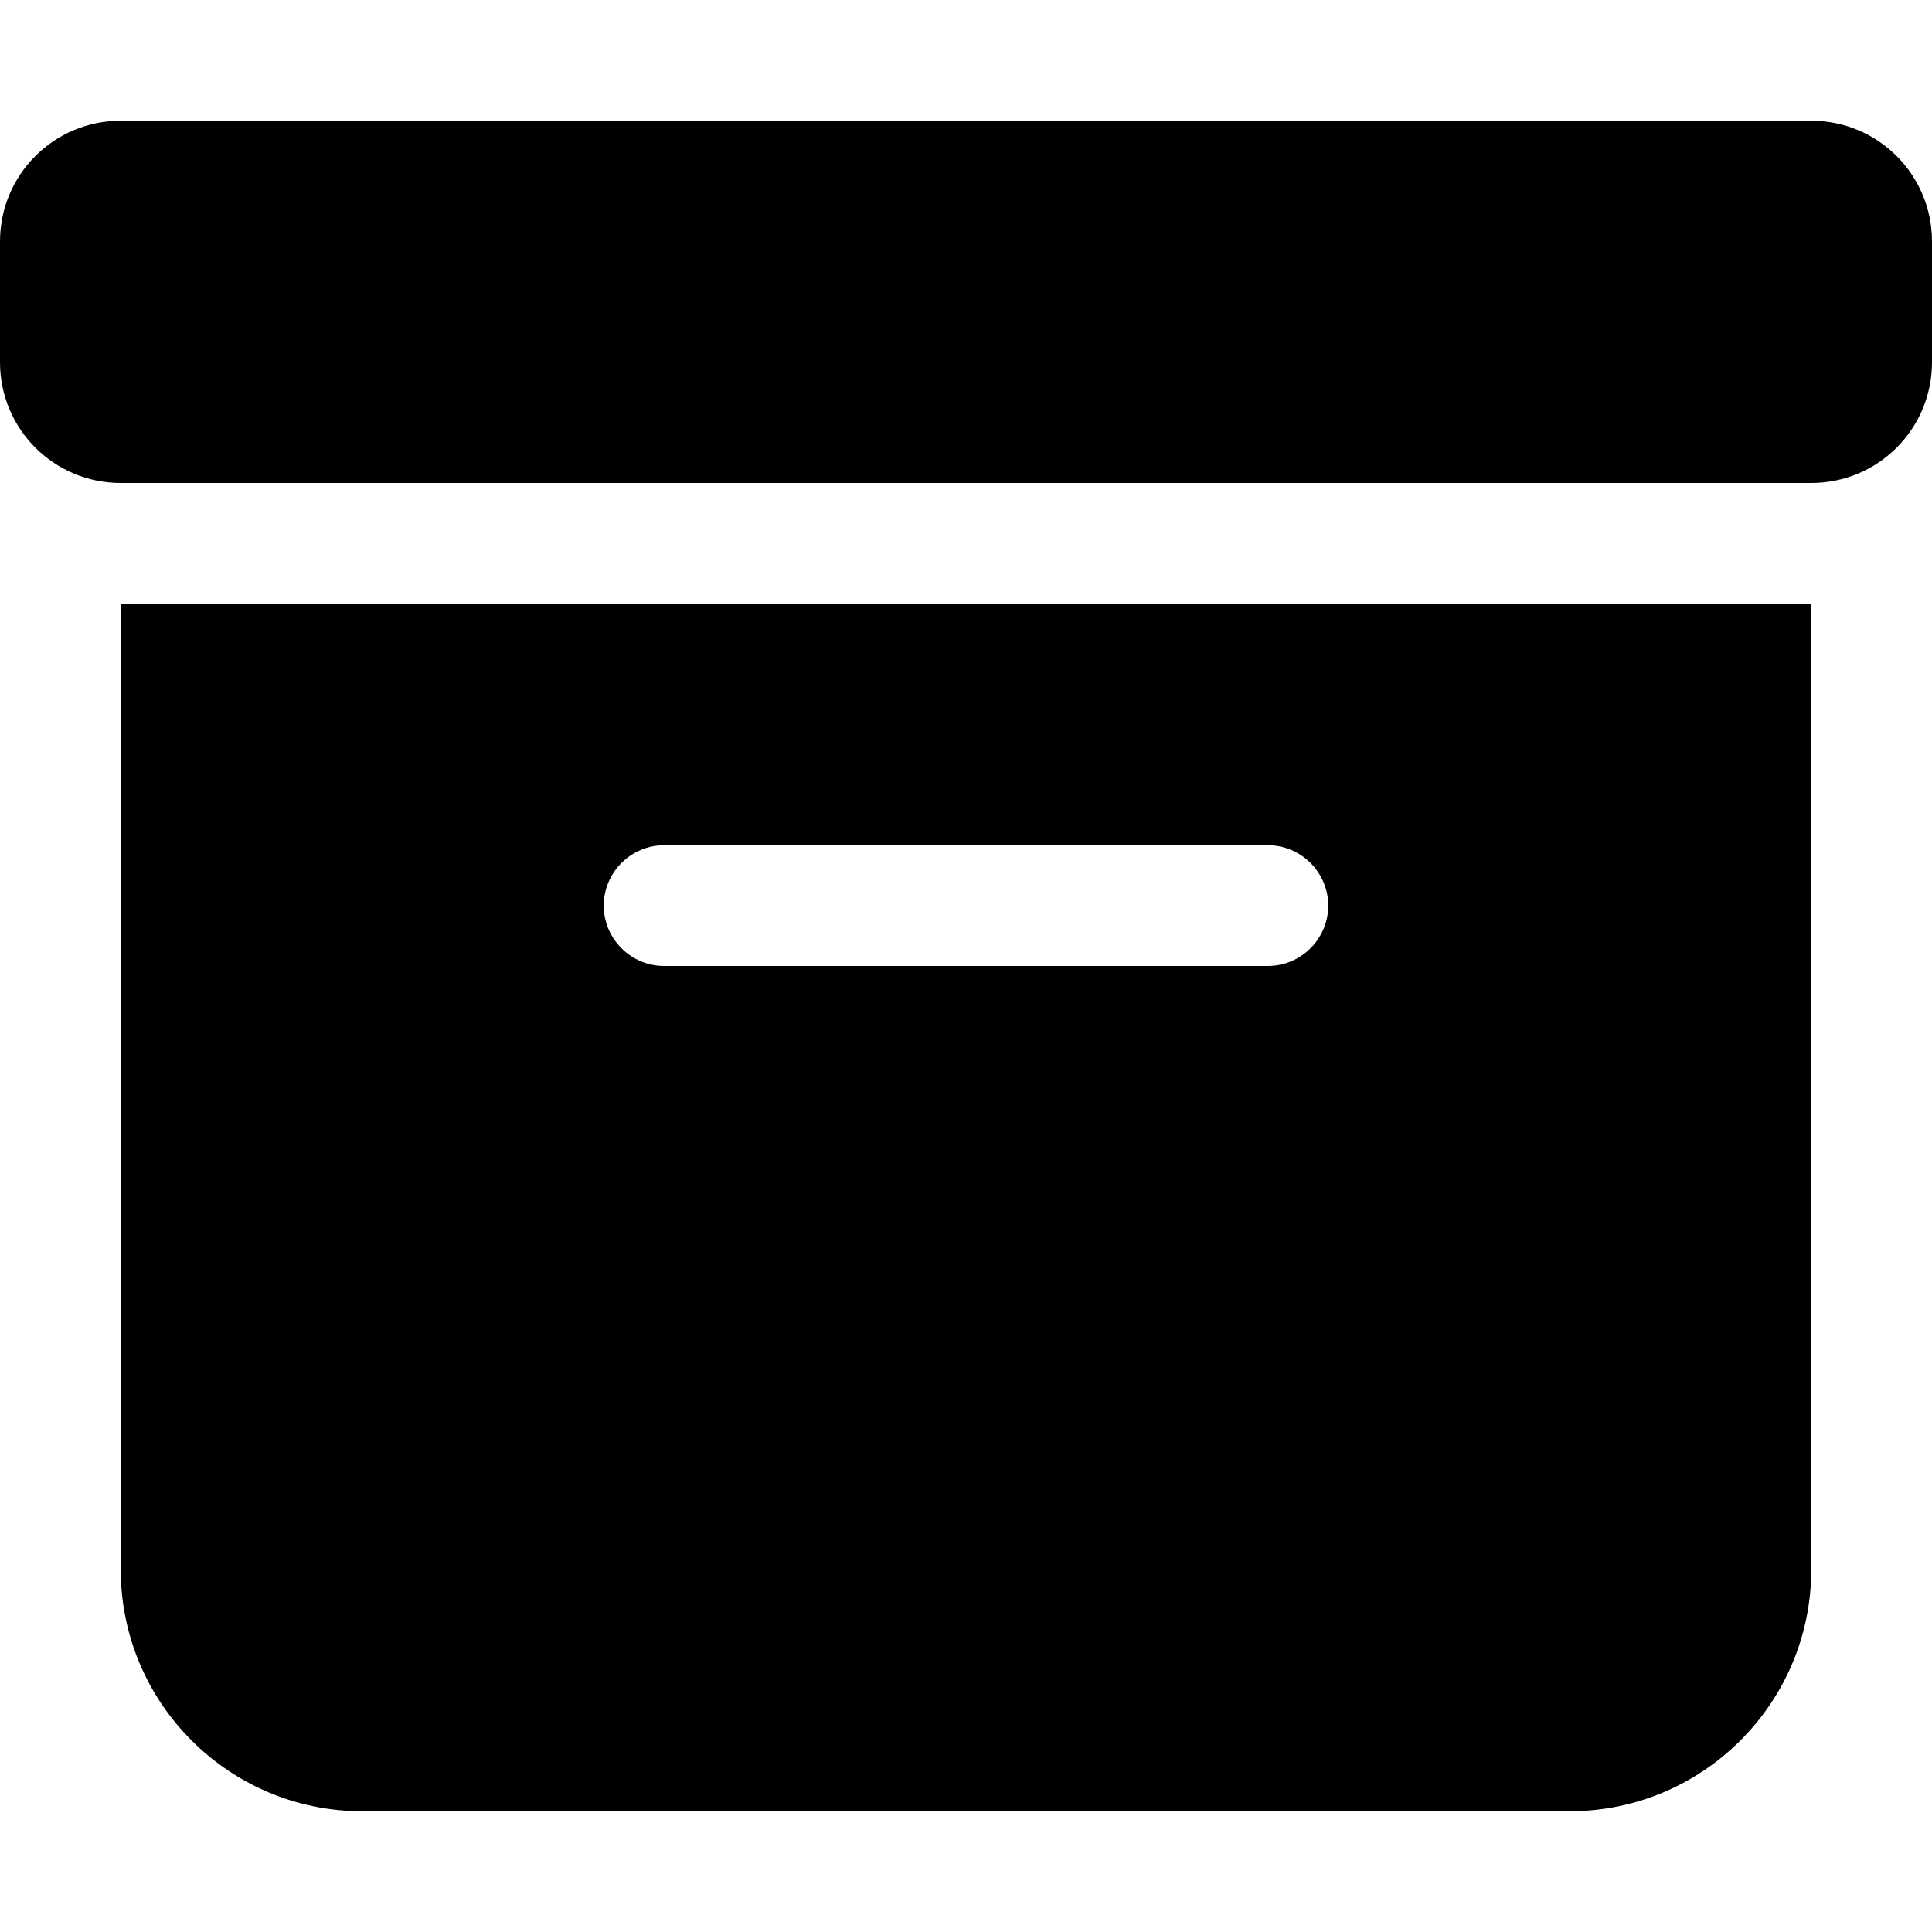
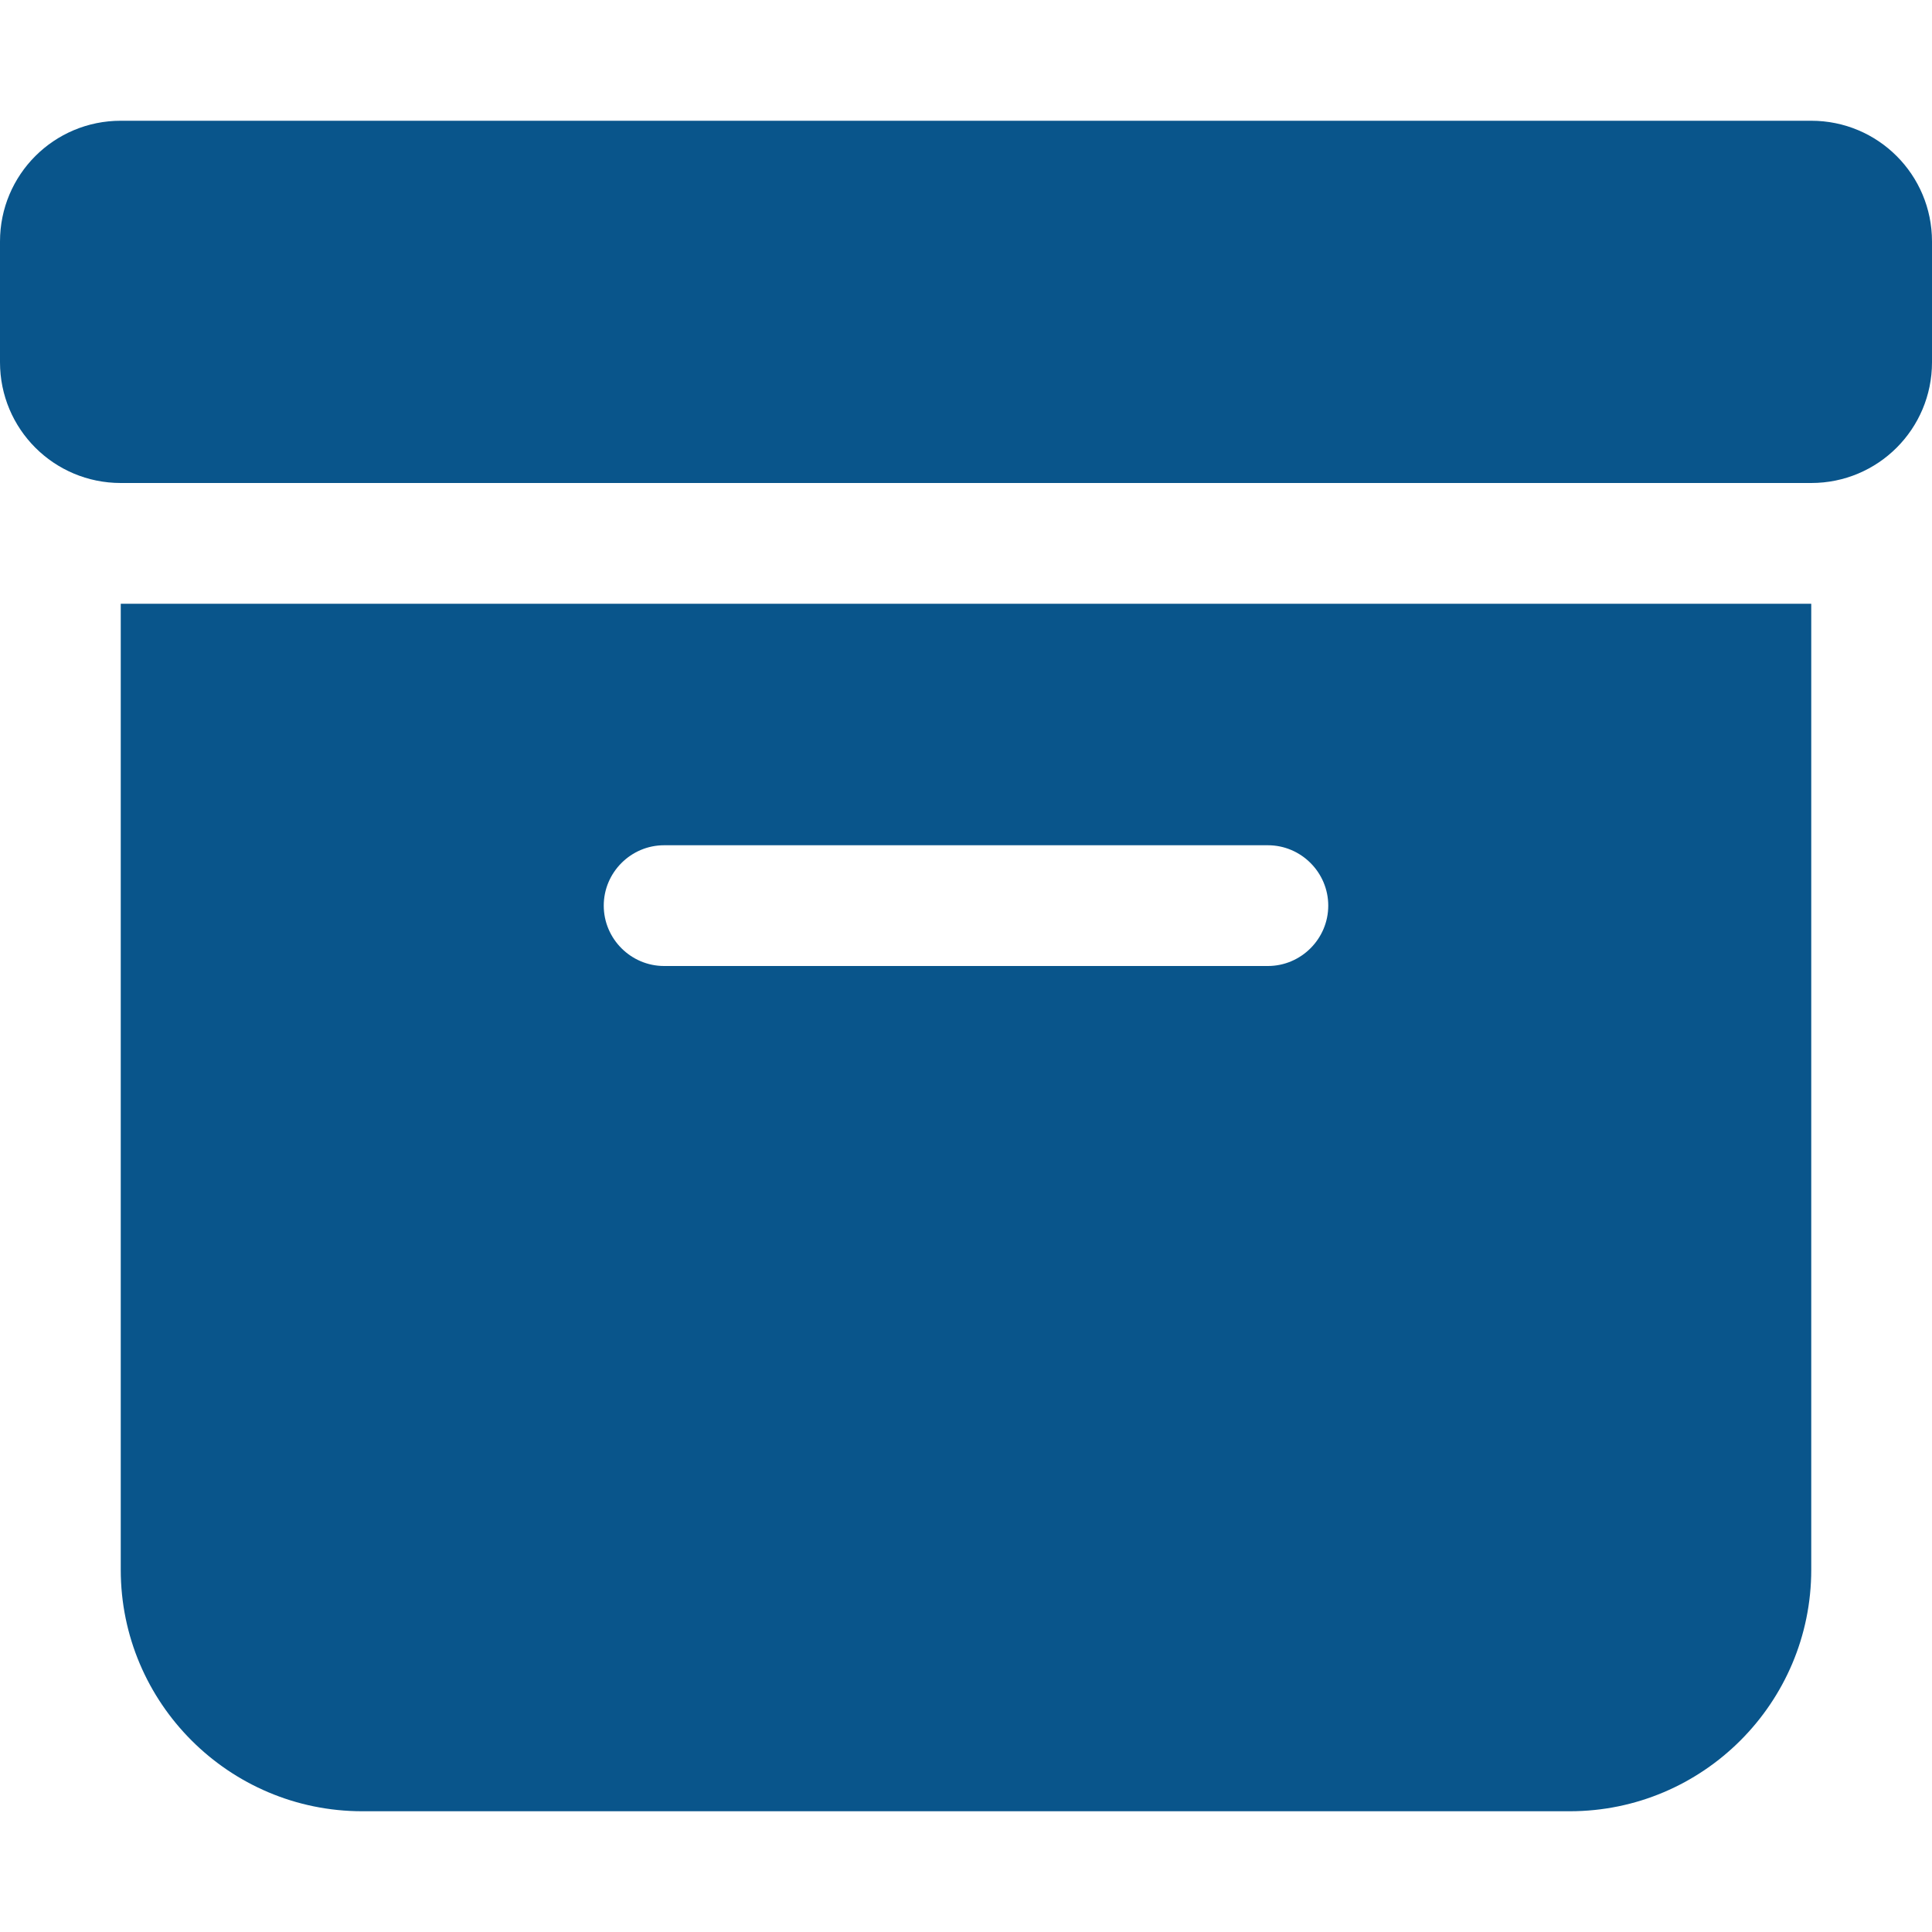
<svg xmlns="http://www.w3.org/2000/svg" viewBox="0 0 512 512">
-   <path d="M32 32H480c17.7 0 32 14.3 32 32V96c0 17.7-14.3 32-32 32H32C14.3 128 0 113.7 0 96V64C0 46.3 14.3 32 32 32zm0 128H480V416c0 35.3-28.7 64-64 64H96c-35.3 0-64-28.7-64-64V160zm128 80c0 8.8 7.2 16 16 16H336c8.8 0 16-7.2 16-16s-7.2-16-16-16H176c-8.8 0-16 7.2-16 16z" />
+   <path fill="#09558b" d="M32 32H480c17.7 0 32 14.3 32 32V96c0 17.7-14.3 32-32 32H32C14.3 128 0 113.7 0 96V64C0 46.3 14.3 32 32 32zm0 128H480V416c0 35.3-28.7 64-64 64H96c-35.3 0-64-28.7-64-64V160zm128 80c0 8.8 7.2 16 16 16H336c8.8 0 16-7.2 16-16s-7.2-16-16-16H176c-8.8 0-16 7.2-16 16z" />
</svg>
